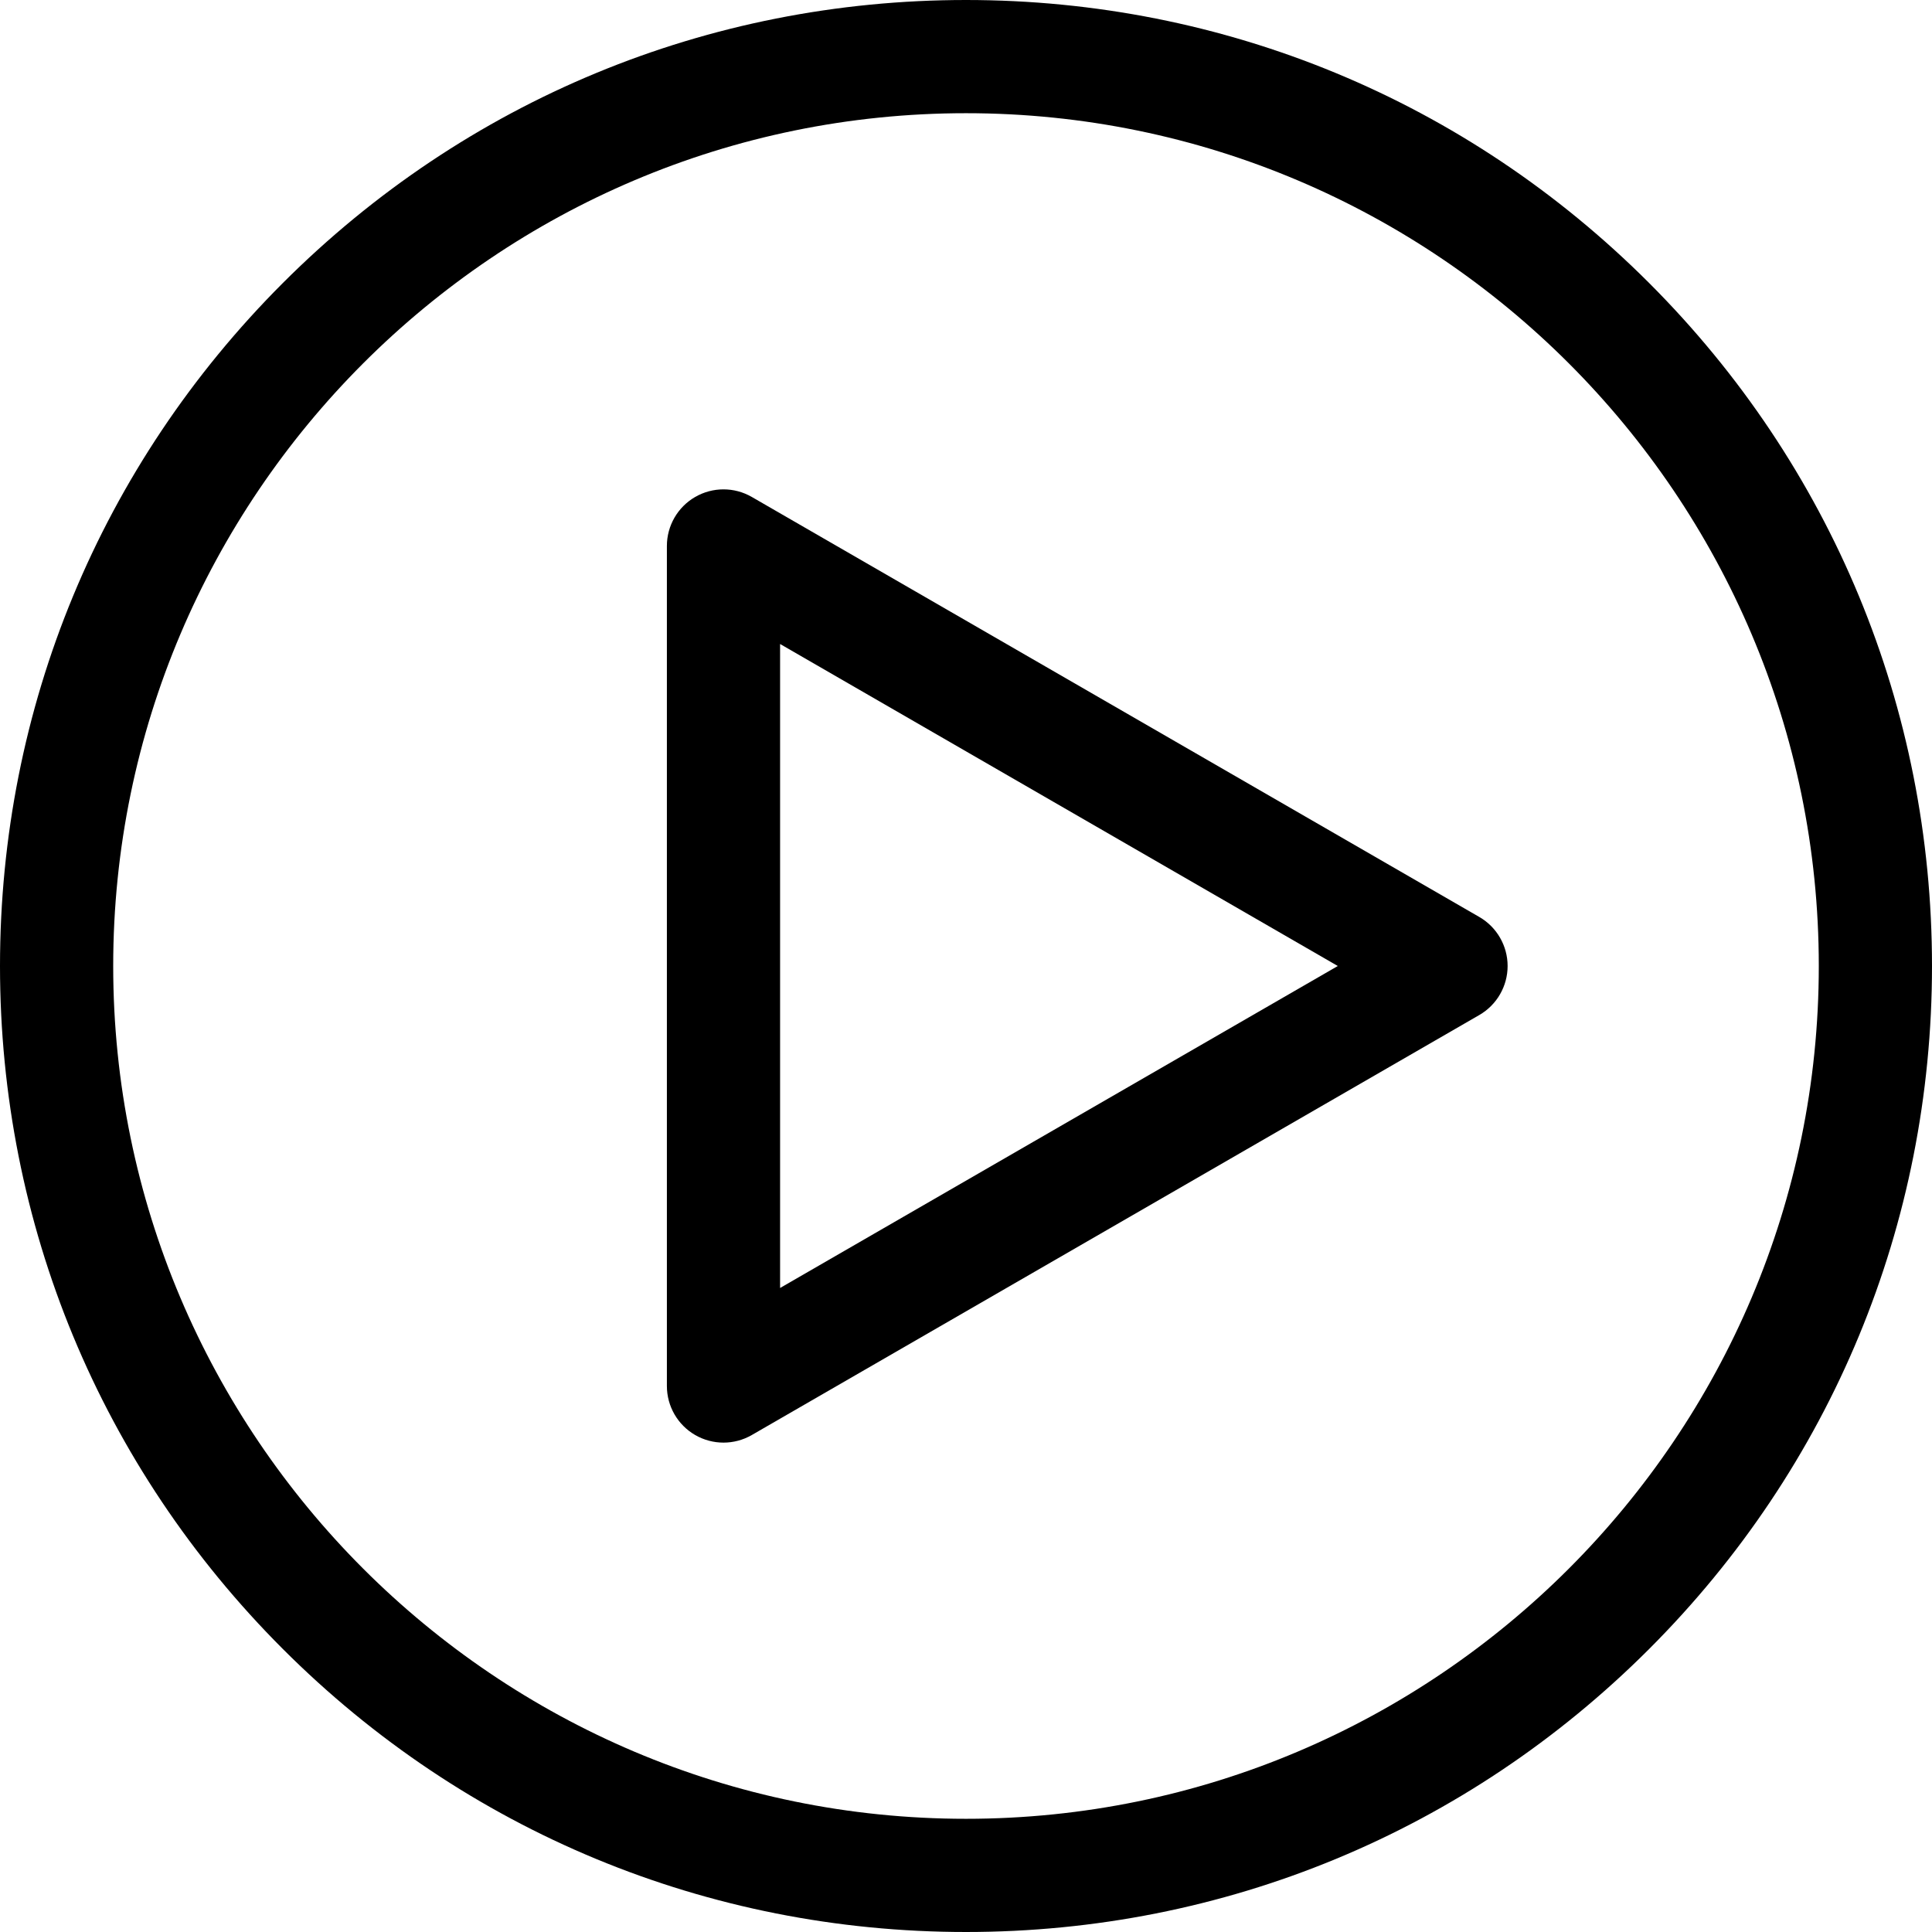
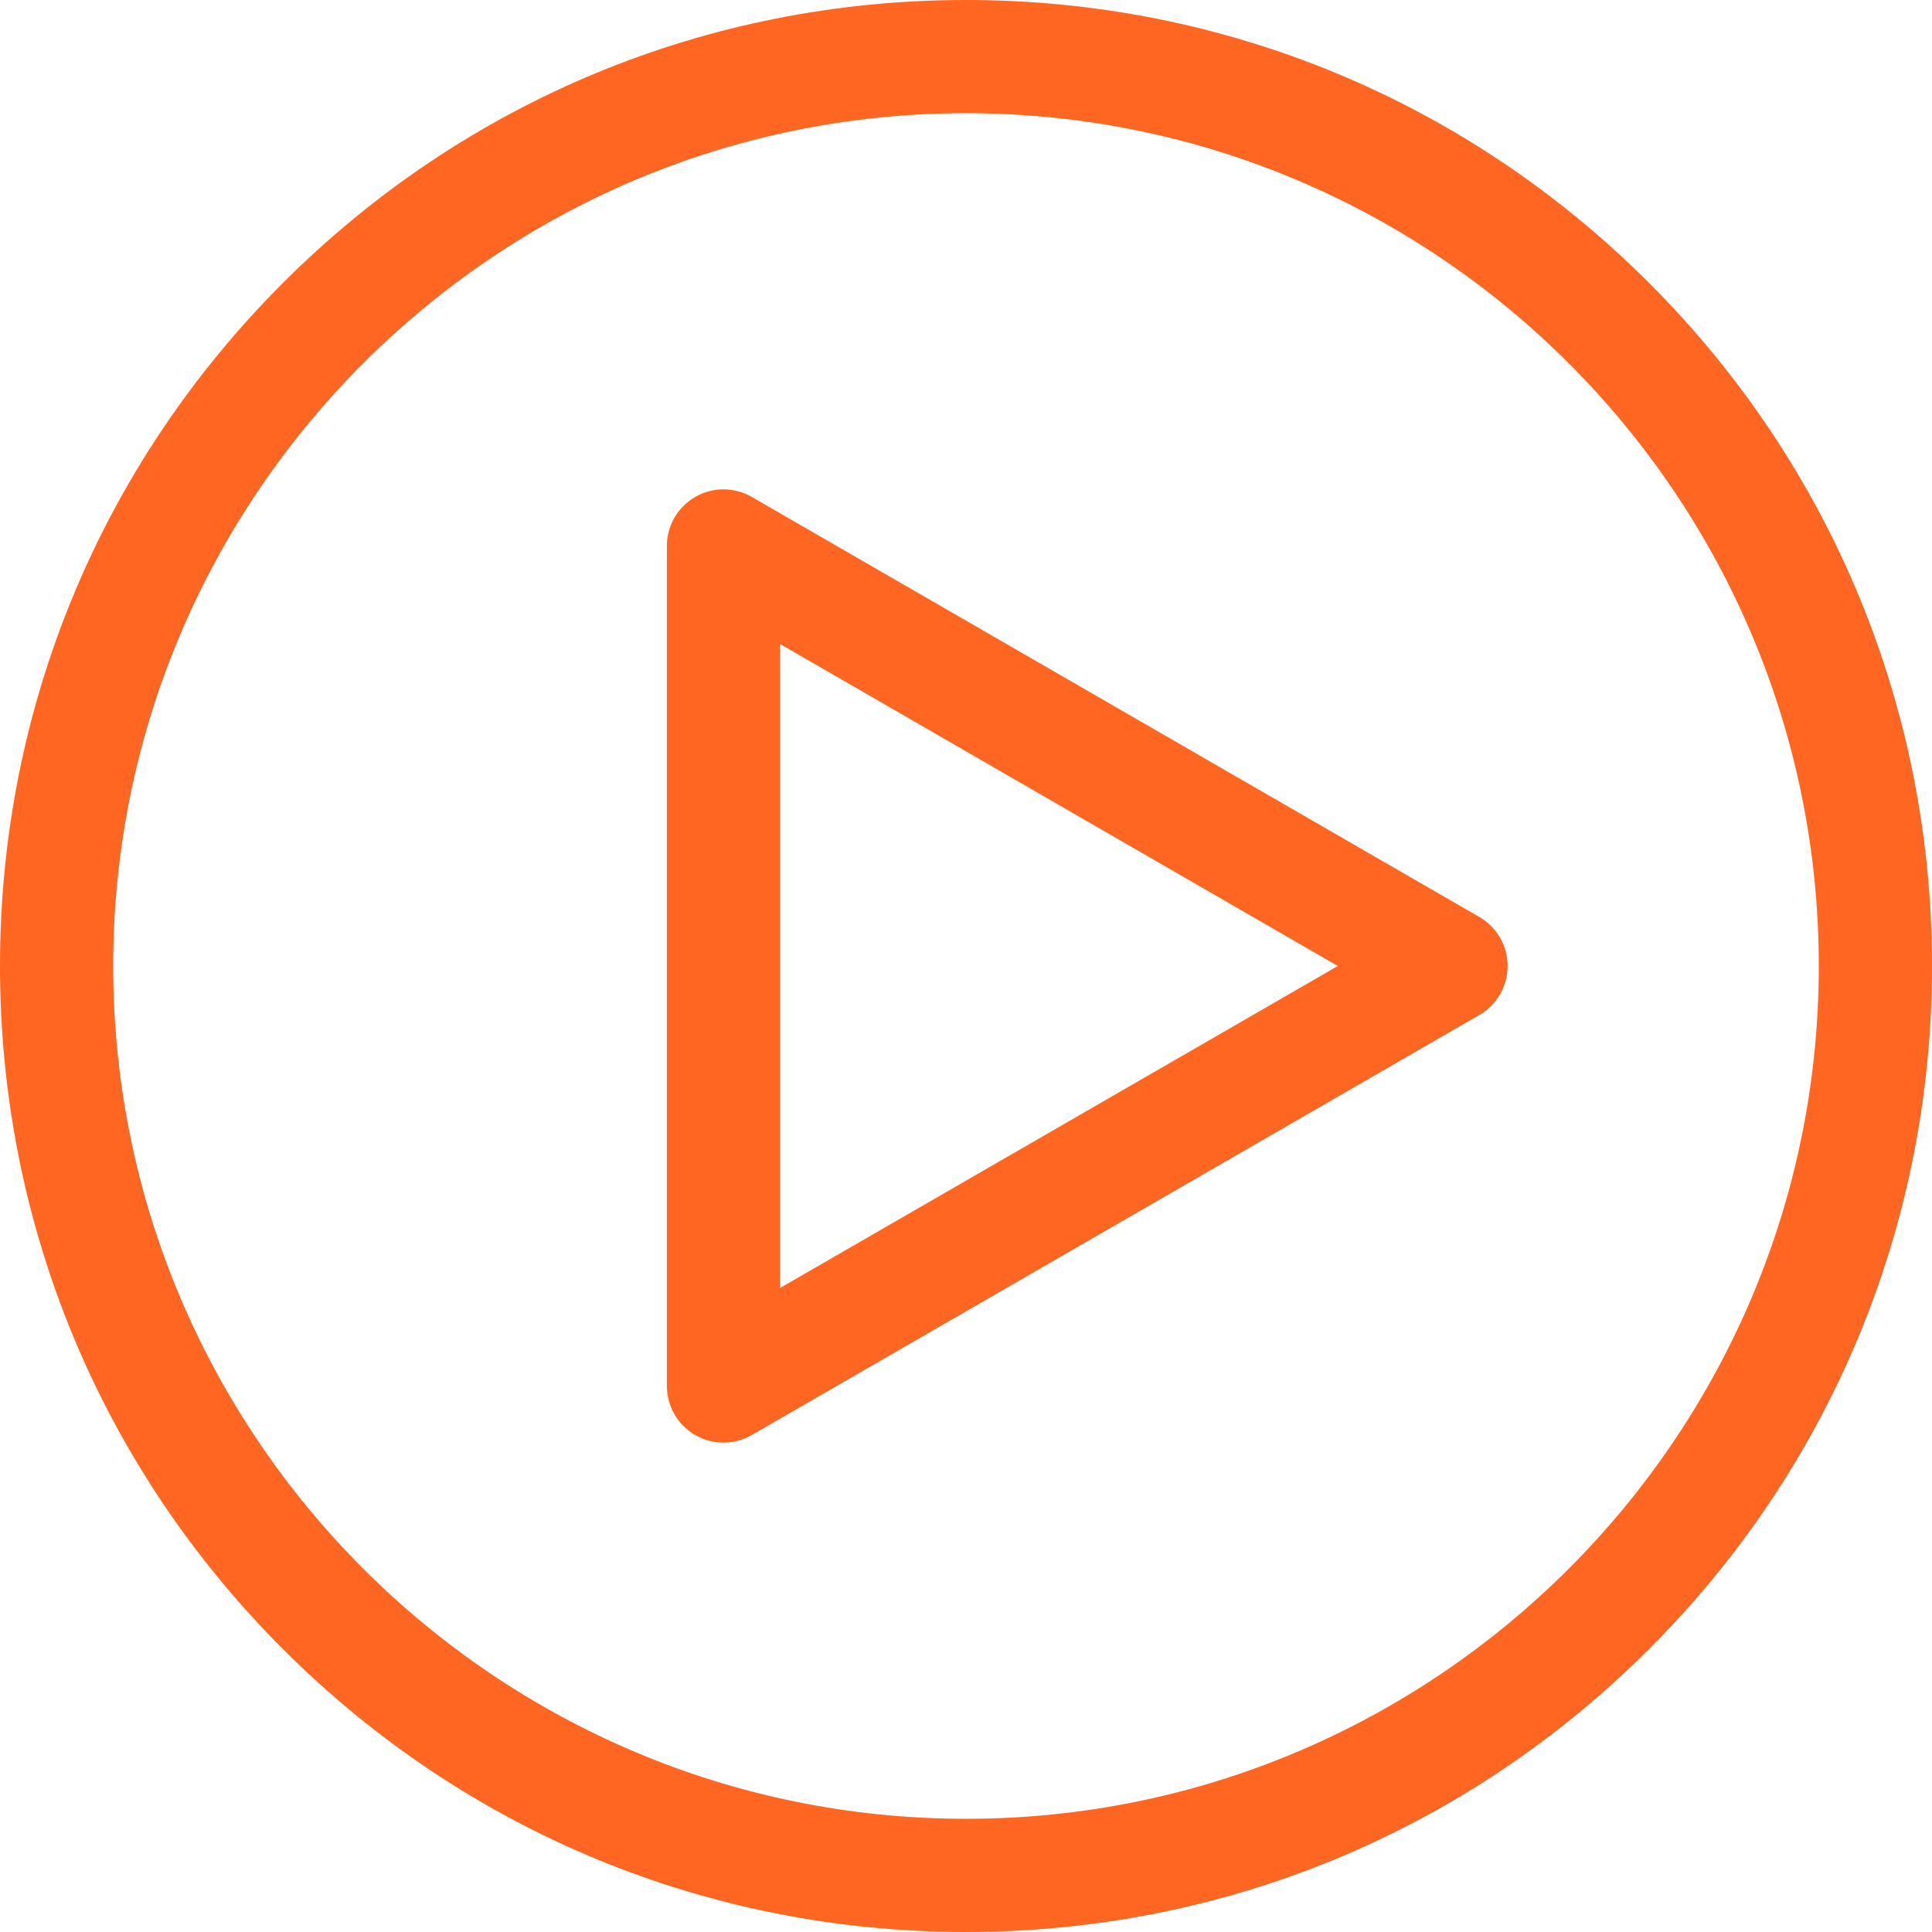
- <svg xmlns="http://www.w3.org/2000/svg" viewBox="0 0 512 512">
-   <path d="m437.019 74.98c-48.352-48.352-112.639-74.98-181.019-74.98-68.381 0-132.668 26.628-181.02 74.98-48.351 48.351-74.98 112.639-74.98 181.02 0 68.38 26.629 132.667 74.98 181.019 48.352 48.352 112.64 74.981 181.02 74.981s132.667-26.629 181.019-74.981 74.981-112.64 74.981-181.019c0-68.381-26.629-132.668-74.981-181.02zm-181.019 407.02c-124.617 0-226-101.383-226-226s101.383-226 226-226 226 101.383 226 226-101.383 226-226 226z" />
-   <path d="m392.033 243.01-192.801-111.313c-4.641-2.68-10.359-2.68-15 0-4.641 2.679-7.5 7.631-7.5 12.99v222.621c0 5.359 2.859 10.311 7.5 12.99 2.32 1.34 4.91 2.01 7.5 2.01s5.18-.67 7.5-2.009l192.801-111.309c4.641-2.68 7.5-7.632 7.5-12.991 0-5.358-2.859-10.31-7.5-12.989zm-185.301 98.319v-170.661l147.8 85.332z" />
+ <svg xmlns="http://www.w3.org/2000/svg" height="512" viewBox="0 0 512 512" width="512">
+   <path d="m0 0h512v512h-512z" fill="none" />
+   <g fill="#ff6621">
+     <path d="m437.019 74.98c-48.352-48.352-112.639-74.98-181.019-74.98-68.381 0-132.668 26.628-181.02 74.98-48.351 48.351-74.98 112.639-74.98 181.02 0 68.38 26.629 132.667 74.98 181.019 48.352 48.352 112.64 74.981 181.02 74.981s132.667-26.629 181.019-74.981 74.981-112.64 74.981-181.019c0-68.381-26.629-132.668-74.981-181.02zm-181.019 407.02c-124.617 0-226-101.383-226-226s101.383-226 226-226 226 101.383 226 226-101.383 226-226 226z" />
+     <path d="m392.033 243.01-192.801-111.313c-4.641-2.68-10.359-2.68-15 0-4.641 2.679-7.5 7.631-7.5 12.99v222.621c0 5.359 2.859 10.311 7.5 12.99 2.32 1.34 4.91 2.01 7.5 2.01s5.18-.67 7.5-2.009l192.801-111.309c4.641-2.68 7.5-7.632 7.5-12.991 0-5.358-2.859-10.31-7.5-12.989zm-185.301 98.319v-170.661l147.8 85.332z" />
+   </g>
</svg>
